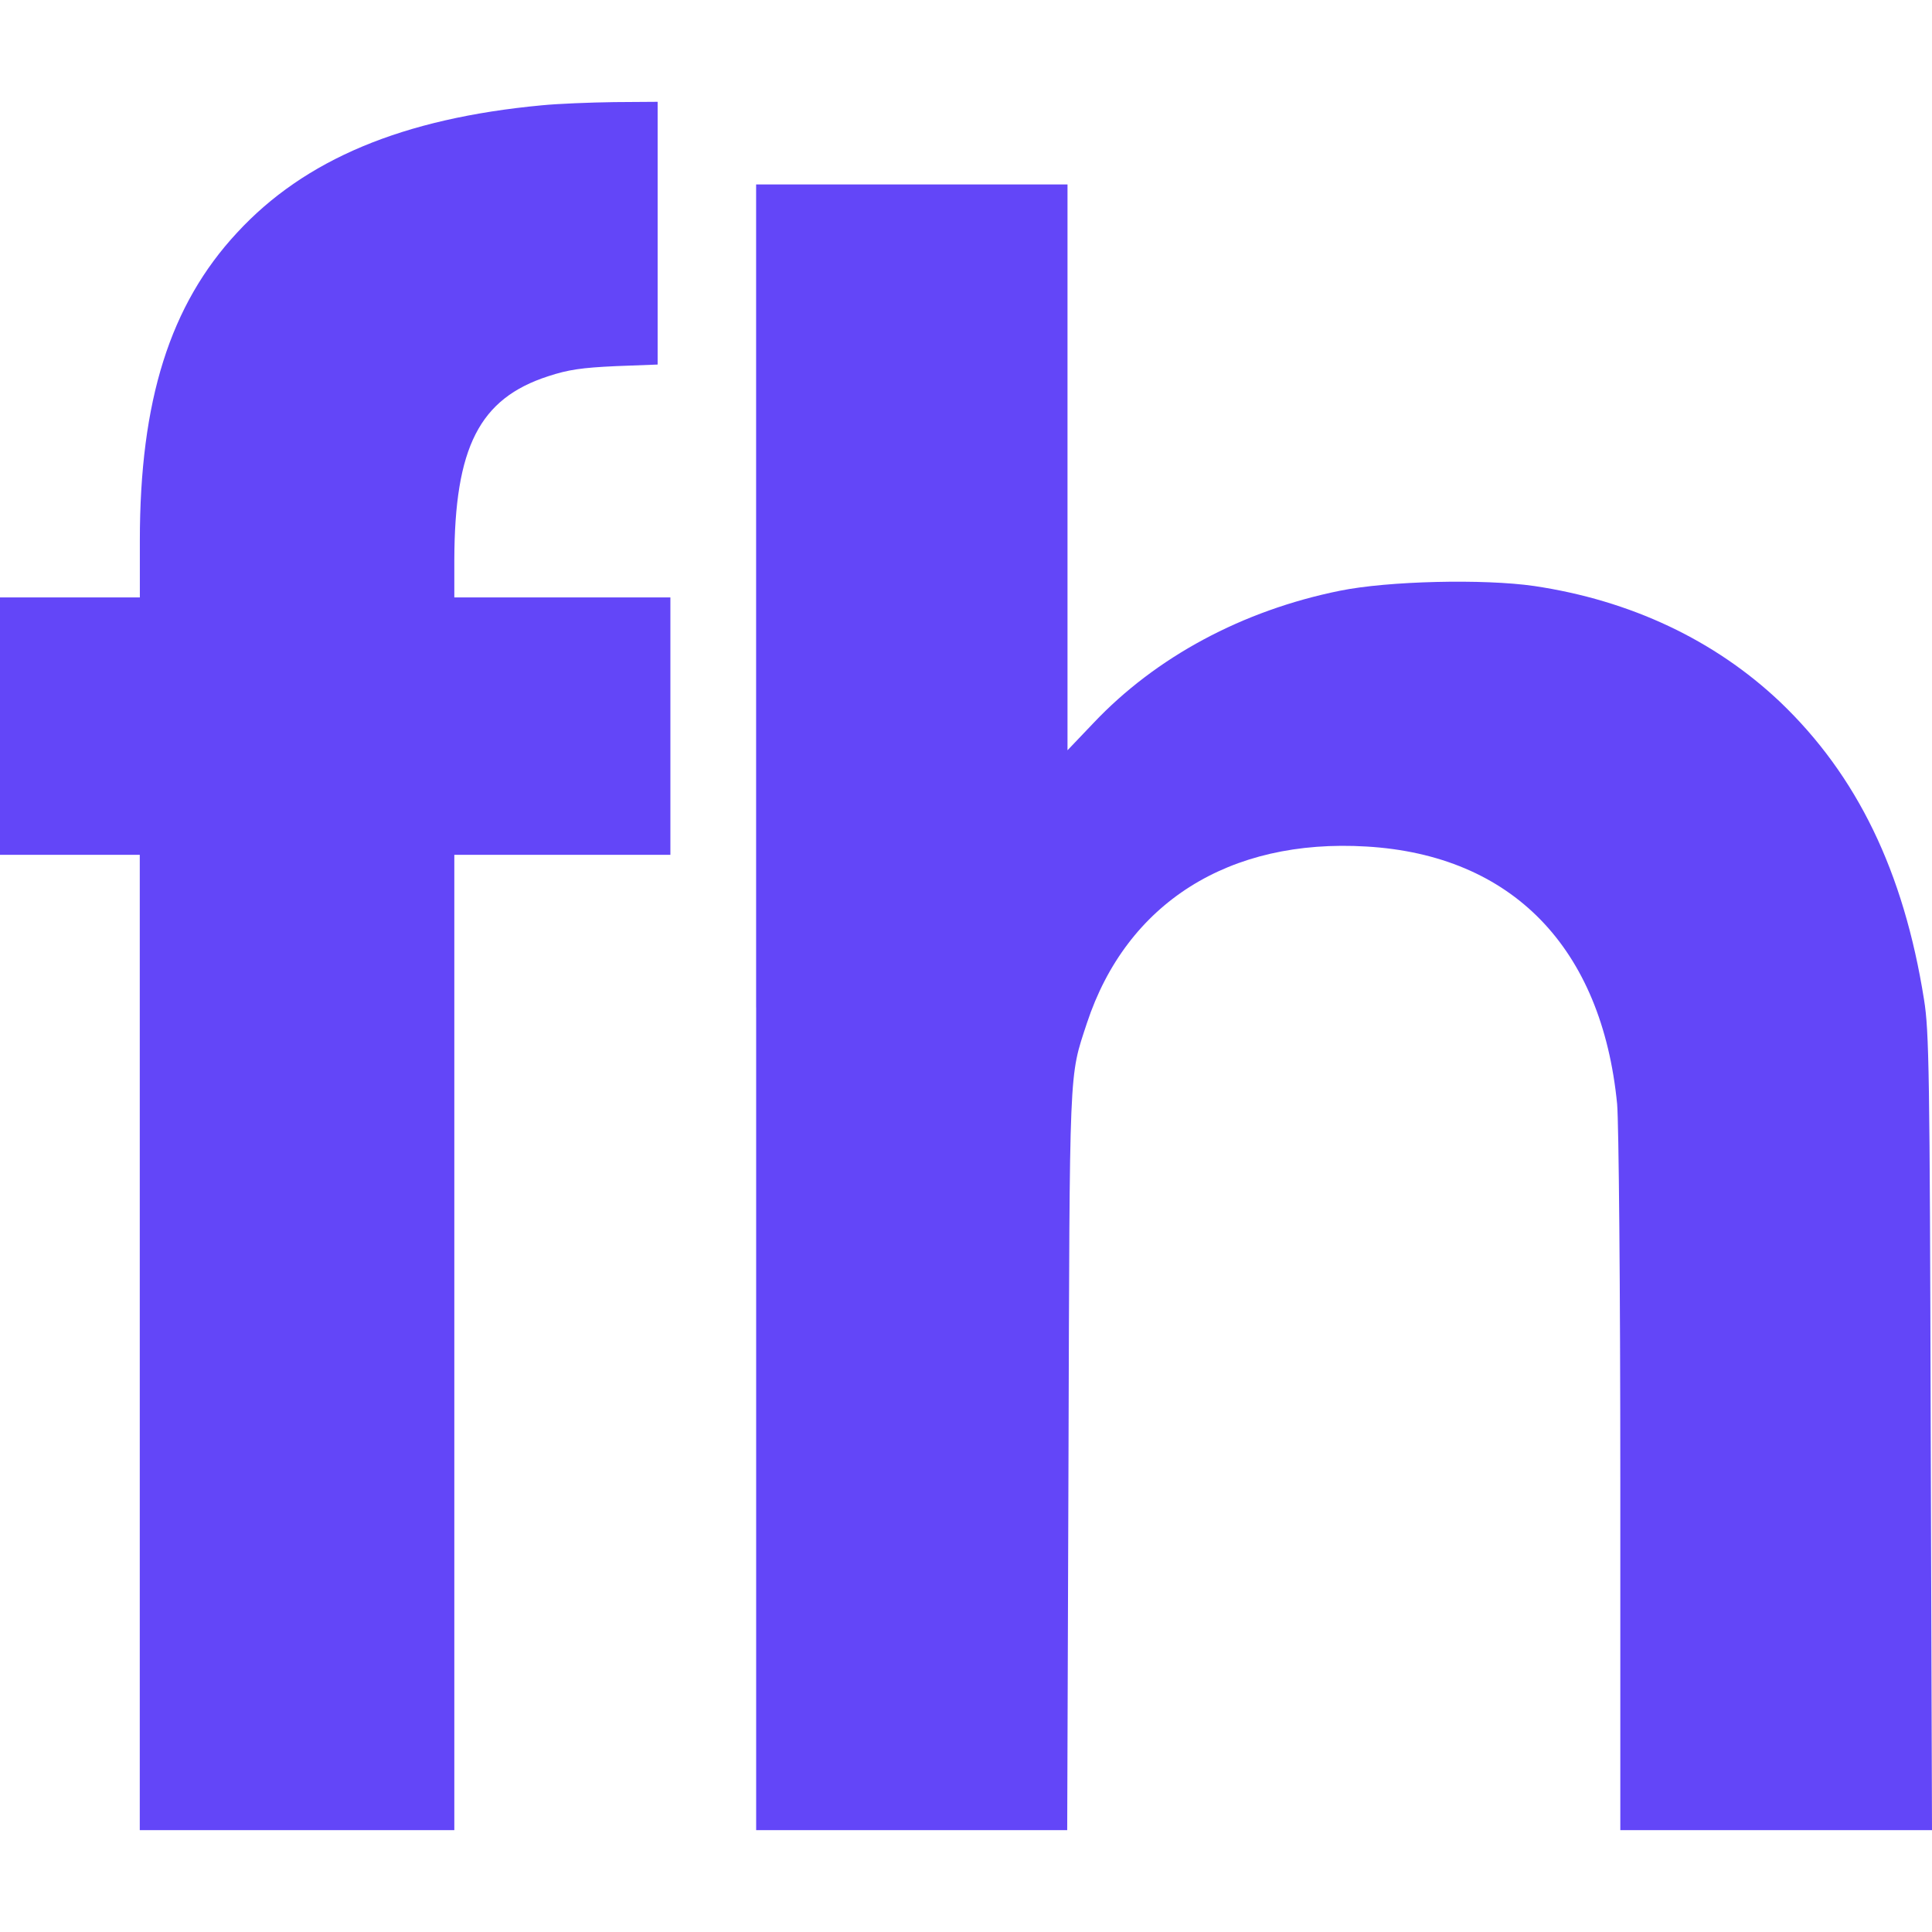
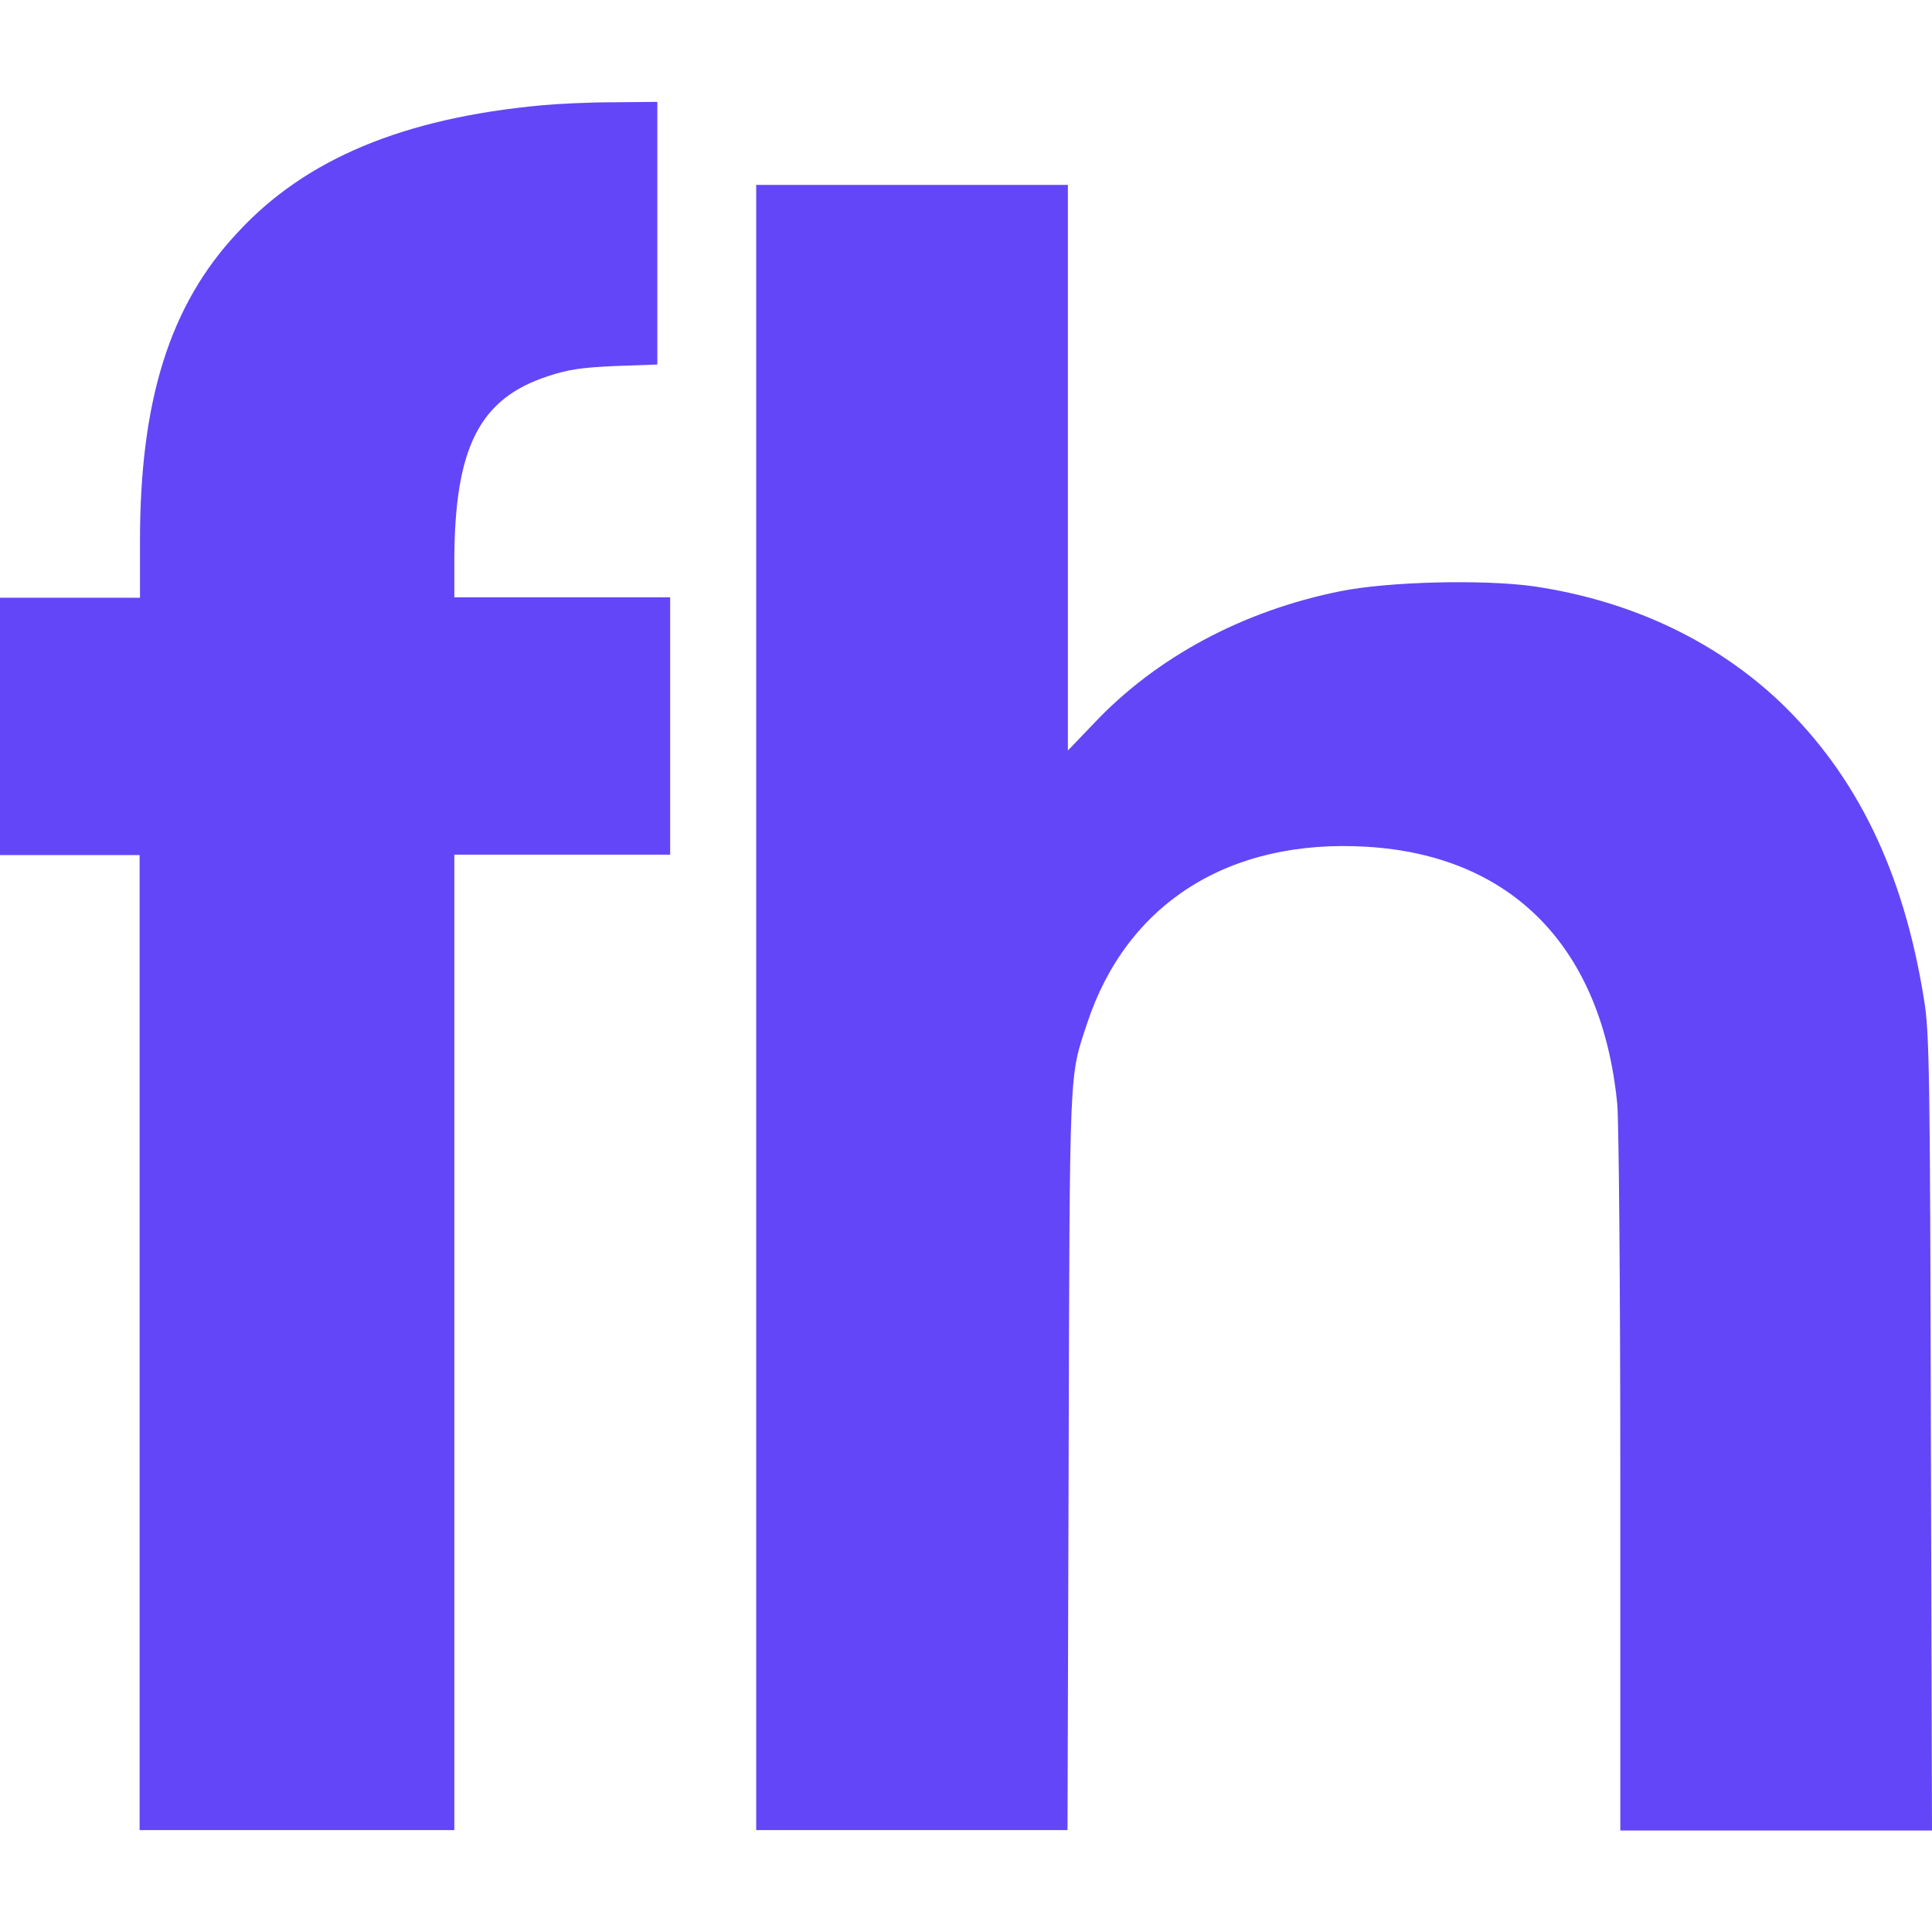
<svg xmlns="http://www.w3.org/2000/svg" version="1.1" id="Layer_1" x="0px" y="0px" viewBox="0 0 512 512" style="enable-background:new 0 0 512 512;" xml:space="preserve">
  <style type="text/css">
	.st0{fill:#6346F8;}
</style>
-   <g transform="translate(0,730) scale(0.1,-0.1)">
-     <g>
-       <path class="st0" d="M1435.6,7020.9c-367.9-34.5-628.1-143.1-807.4-337.6c-177.7-191.1-257.6-444.6-257.6-815.9v-150.7H185.2H0    v-341v-341h185.2h185.2V3742.3V2449.9h416.8H1204v1292.4v1292.4h286.3h286.3v341v341h-286.3H1204v99.4    c0.8,298.9,66.5,427.7,248.4,486.7c53.9,17.7,89.2,22.7,179.3,26.9l111.1,4.2v347.7v348.6l-115.3-0.8    C1563.5,7028.5,1477.7,7025.1,1435.6,7020.9z" />
-       <path class="st0" d="M2003.9,4630.5V2449.9h412.6h411.7l3.4,979.2c3.4,1060.9,0.8,1012.9,48.8,1159.4    c105.2,318.3,376.4,490,740.9,468.1c385.6-22.7,623.9-267.7,664.3-682.8c4.2-48.8,8.4-473.2,8.4-1003.6v-920.3h412.6H5120    l-3.4,1054.1c-2.5,953.9-4.2,1063.4-17.7,1146.8c-53.9,340.2-177.7,594.4-381.4,788.9c-173.4,164.2-396.6,269.4-651.7,307.3    c-133.9,19.4-387.3,13.5-515.3-12.6c-257.6-52.2-486.7-175.1-652.5-350.3l-69-72.4V6061v750.2h-412.6h-412.6V4630.5z" />
-     </g>
-   </g>
+   <path class="st0" d="M143.6,27.9c-36.8,3.4-62.8,14.3-80.7,33.8C45,80.8,37.1,106.1,37.1,143.3v15.1H18.5H0v34.1v34.1h18.5H37v129.2  V485h41.7h41.7V355.8V226.5H149h28.6v-34.1v-34.1H149h-28.6v-9.9c0.1-29.9,6.7-42.8,24.8-48.7c5.4-1.8,8.9-2.3,17.9-2.7l11.1-0.4  V61.8V27l-11.5,0.1C156.4,27.1,147.8,27.5,143.6,27.9z M200.4,266.9V485h41.3h41.2l0.3-97.9c0.3-106.1,0.1-101.3,4.9-115.9  c10.5-31.8,37.6-49,74.1-46.8c38.6,2.3,62.4,26.8,66.4,68.3c0.4,4.9,0.8,47.3,0.8,100.4v92h41.3H512l-0.3-105.4  c-0.2-95.4-0.4-106.3-1.8-114.7c-5.4-34-17.8-59.4-38.1-78.9c-17.3-16.4-39.7-26.9-65.2-30.7c-13.4-1.9-38.7-1.3-51.5,1.3  c-25.8,5.2-48.7,17.5-65.2,35l-6.9,7.2v-74.9v-75h-41.3h-41.3L200.4,266.9L200.4,266.9z" />
</svg>
